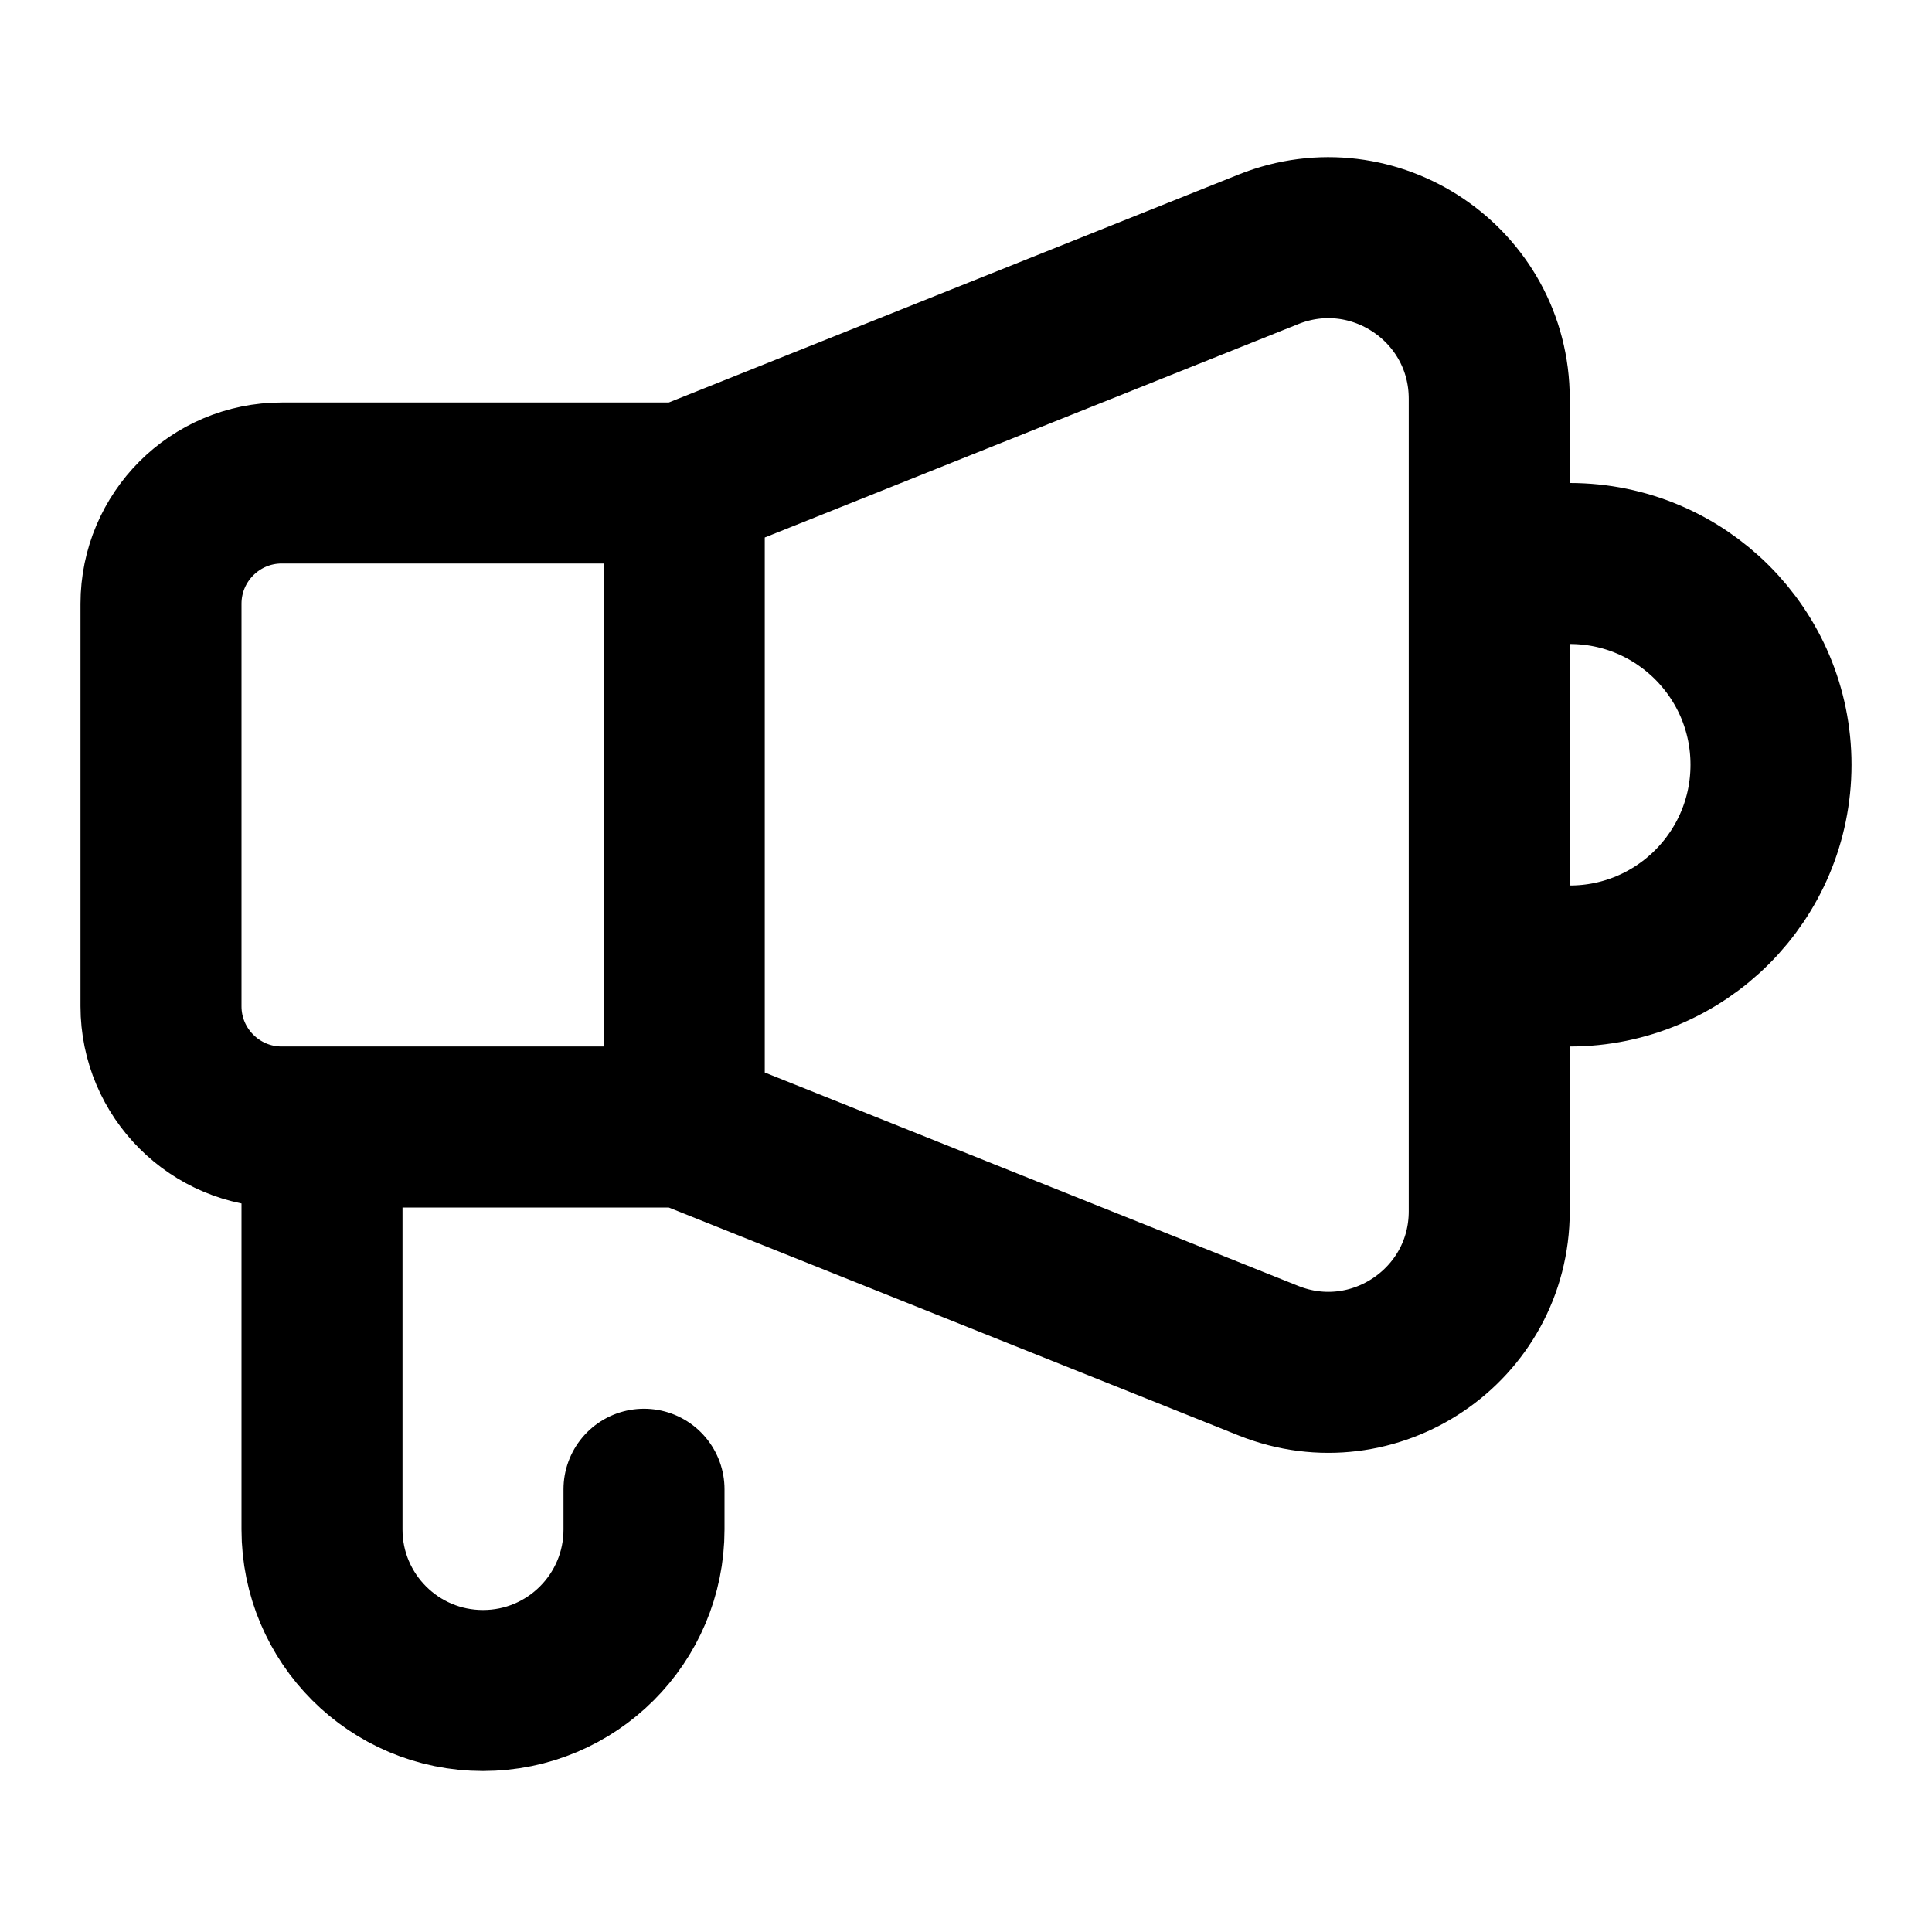
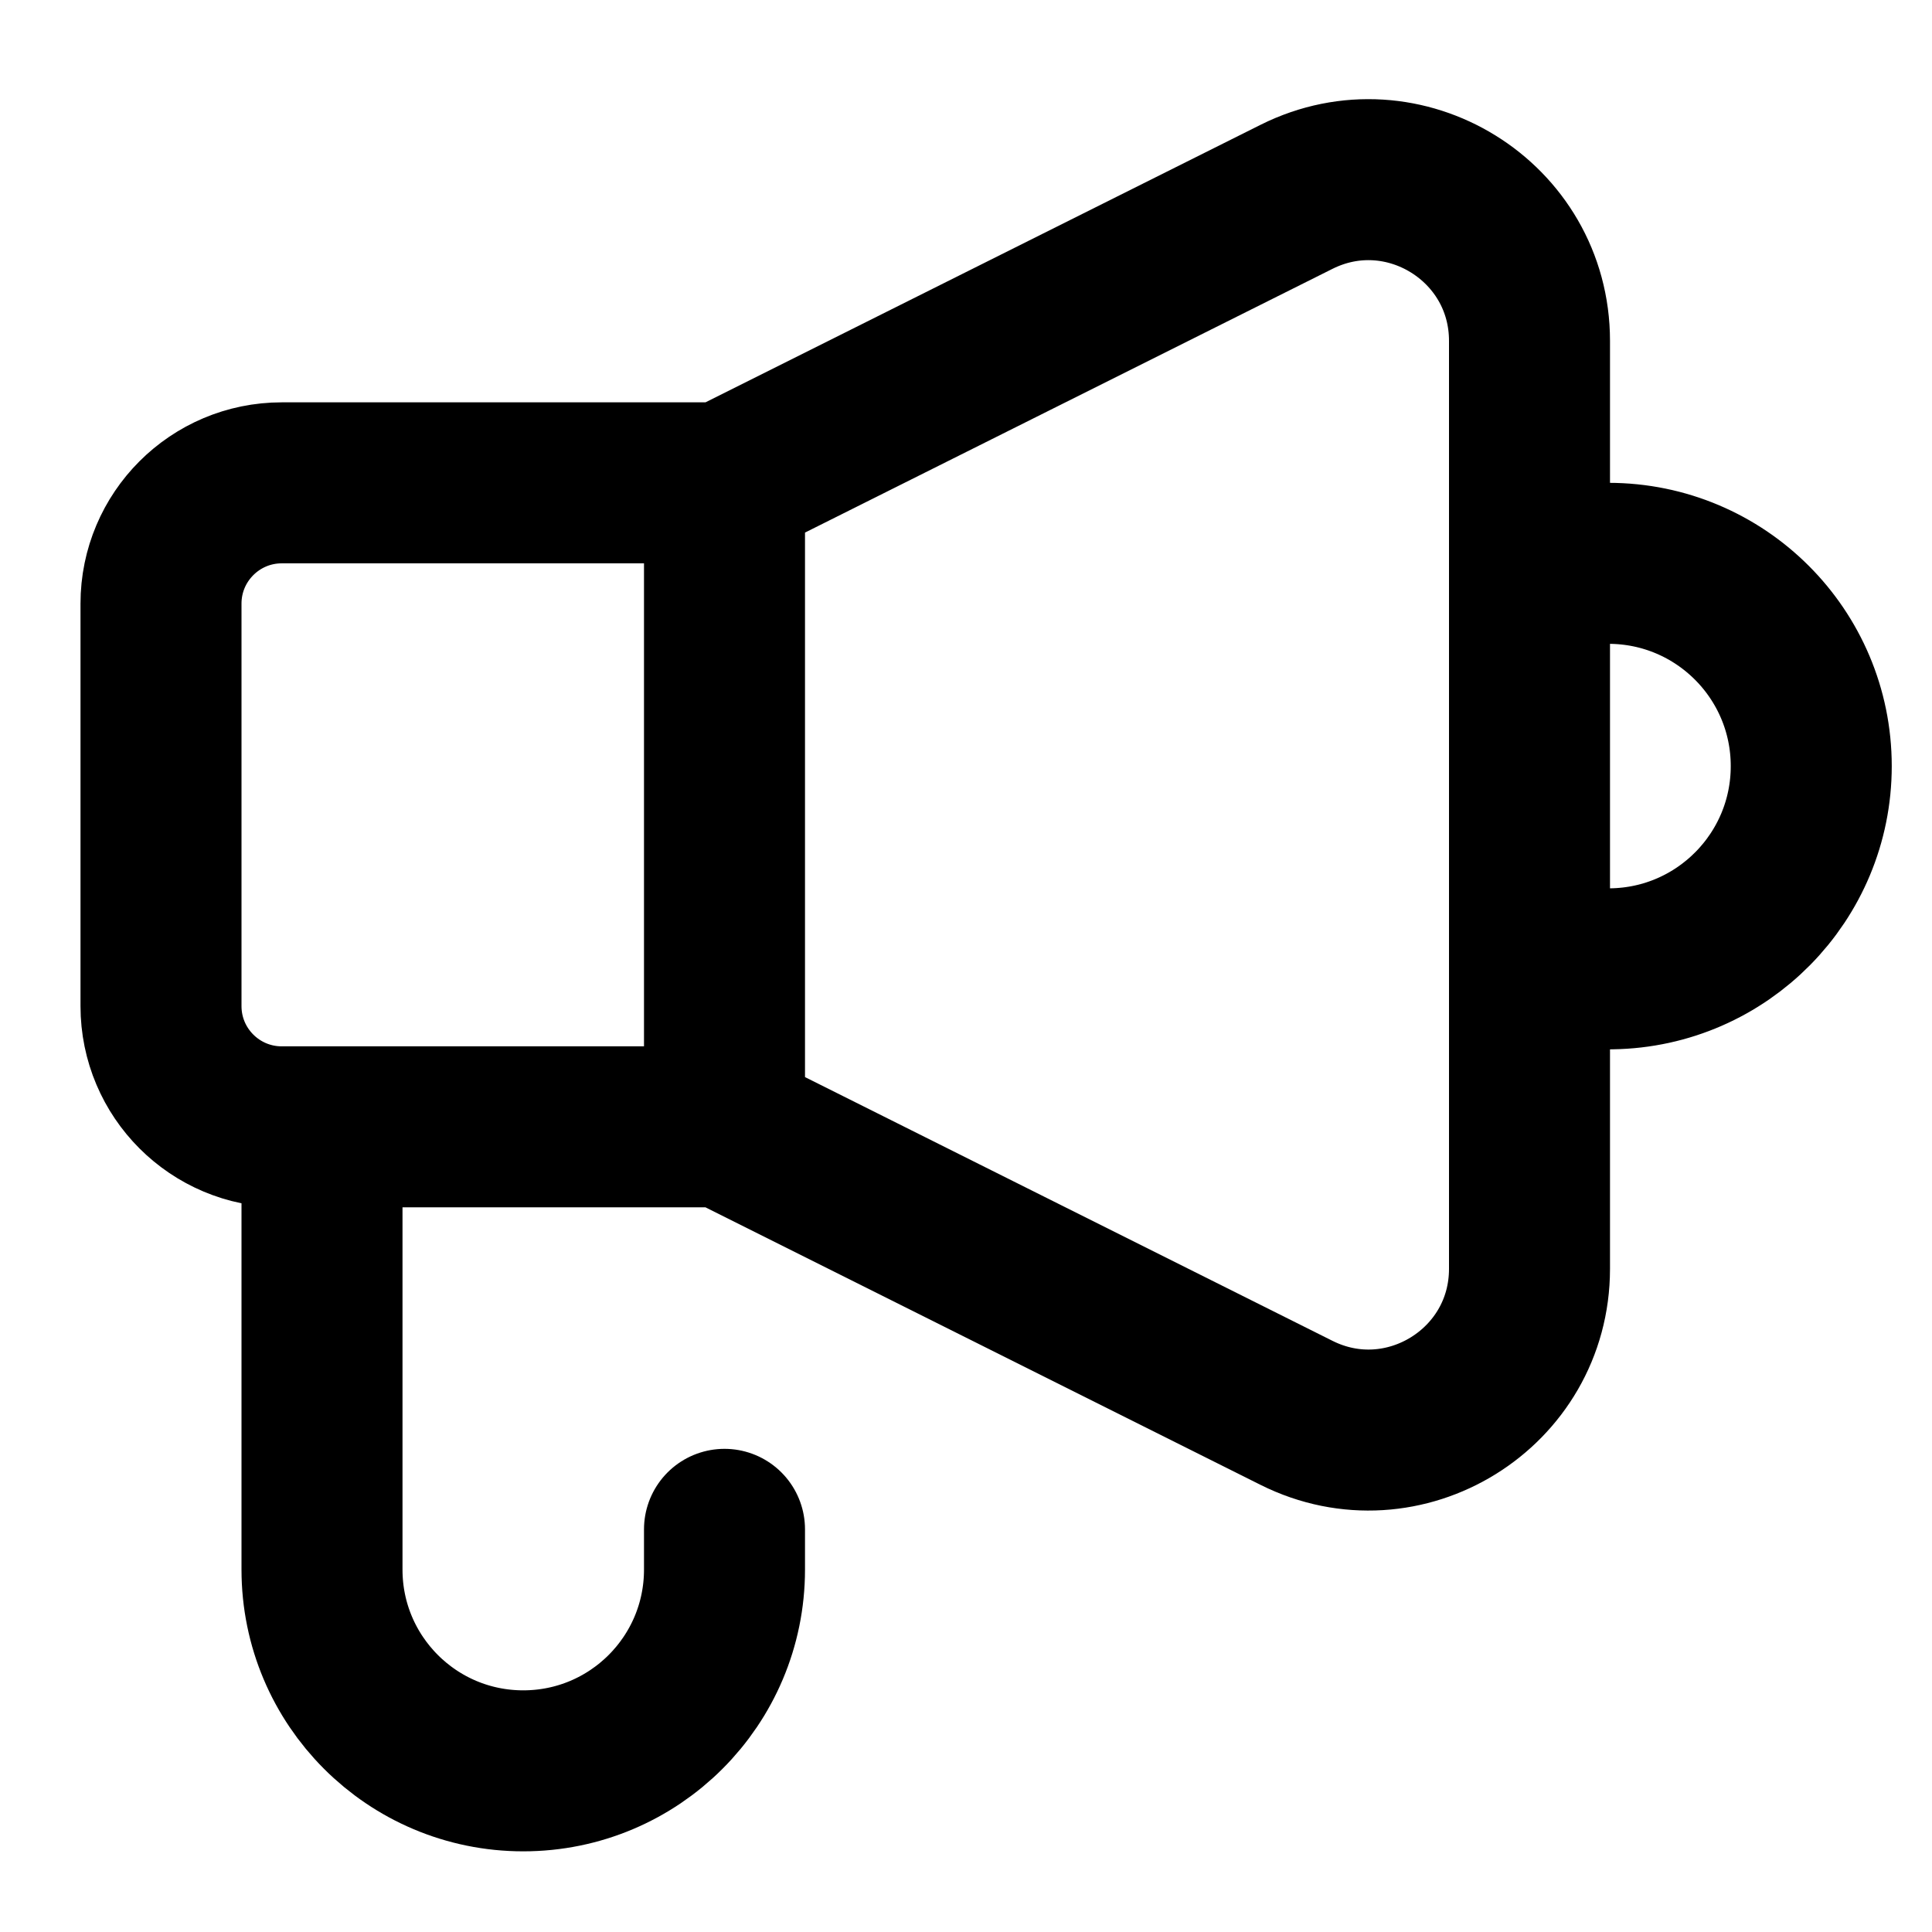
<svg xmlns="http://www.w3.org/2000/svg" fill="none" viewBox="0 0 24 24">
-   <path stroke="currentColor" stroke-linecap="round" stroke-width="2" d="M8.5 14V6m0 8H4m4.5 0 7.257 2.903c1.314.525 2.743-.442 2.743-1.857V12m-10-6h-5C2.672 6 2 6.672 2 7.5v5c0 .828.672 1.5 1.5 1.5H4m4.5-8 7.257-2.903c1.314-.525 2.743.442 2.743 1.857V7m0 0h1C20.881 7 22 8.119 22 9.5S20.881 12 19.5 12h-1m0-5v5M4 14v5c0 1.105.895 2 2 2s2-.895 2-2v-.5" />
+   <path stroke="currentColor" stroke-linecap="round" stroke-width="2" d="M9 13.998v-8m0 8H4m5 0 7.106 3.553C17.435 18.216 19 17.249 19 15.762v-3.711M9 5.998H3.5c-.828 0-1.5.672-1.5 1.5v5c0 .829.672 1.5 1.5 1.5H4m5-8 7.106-3.553C17.435 1.781 19 2.748 19 4.234v2.764m0 0h.981c1.391 0 2.519 1.128 2.519 2.519 0 1.376-1.105 2.498-2.481 2.518L19 12.051m0-5.053v5.053M4 13.998v5.5c0 1.381 1.119 2.5 2.5 2.5s2.5-1.119 2.5-2.5v-.5" />
</svg>
